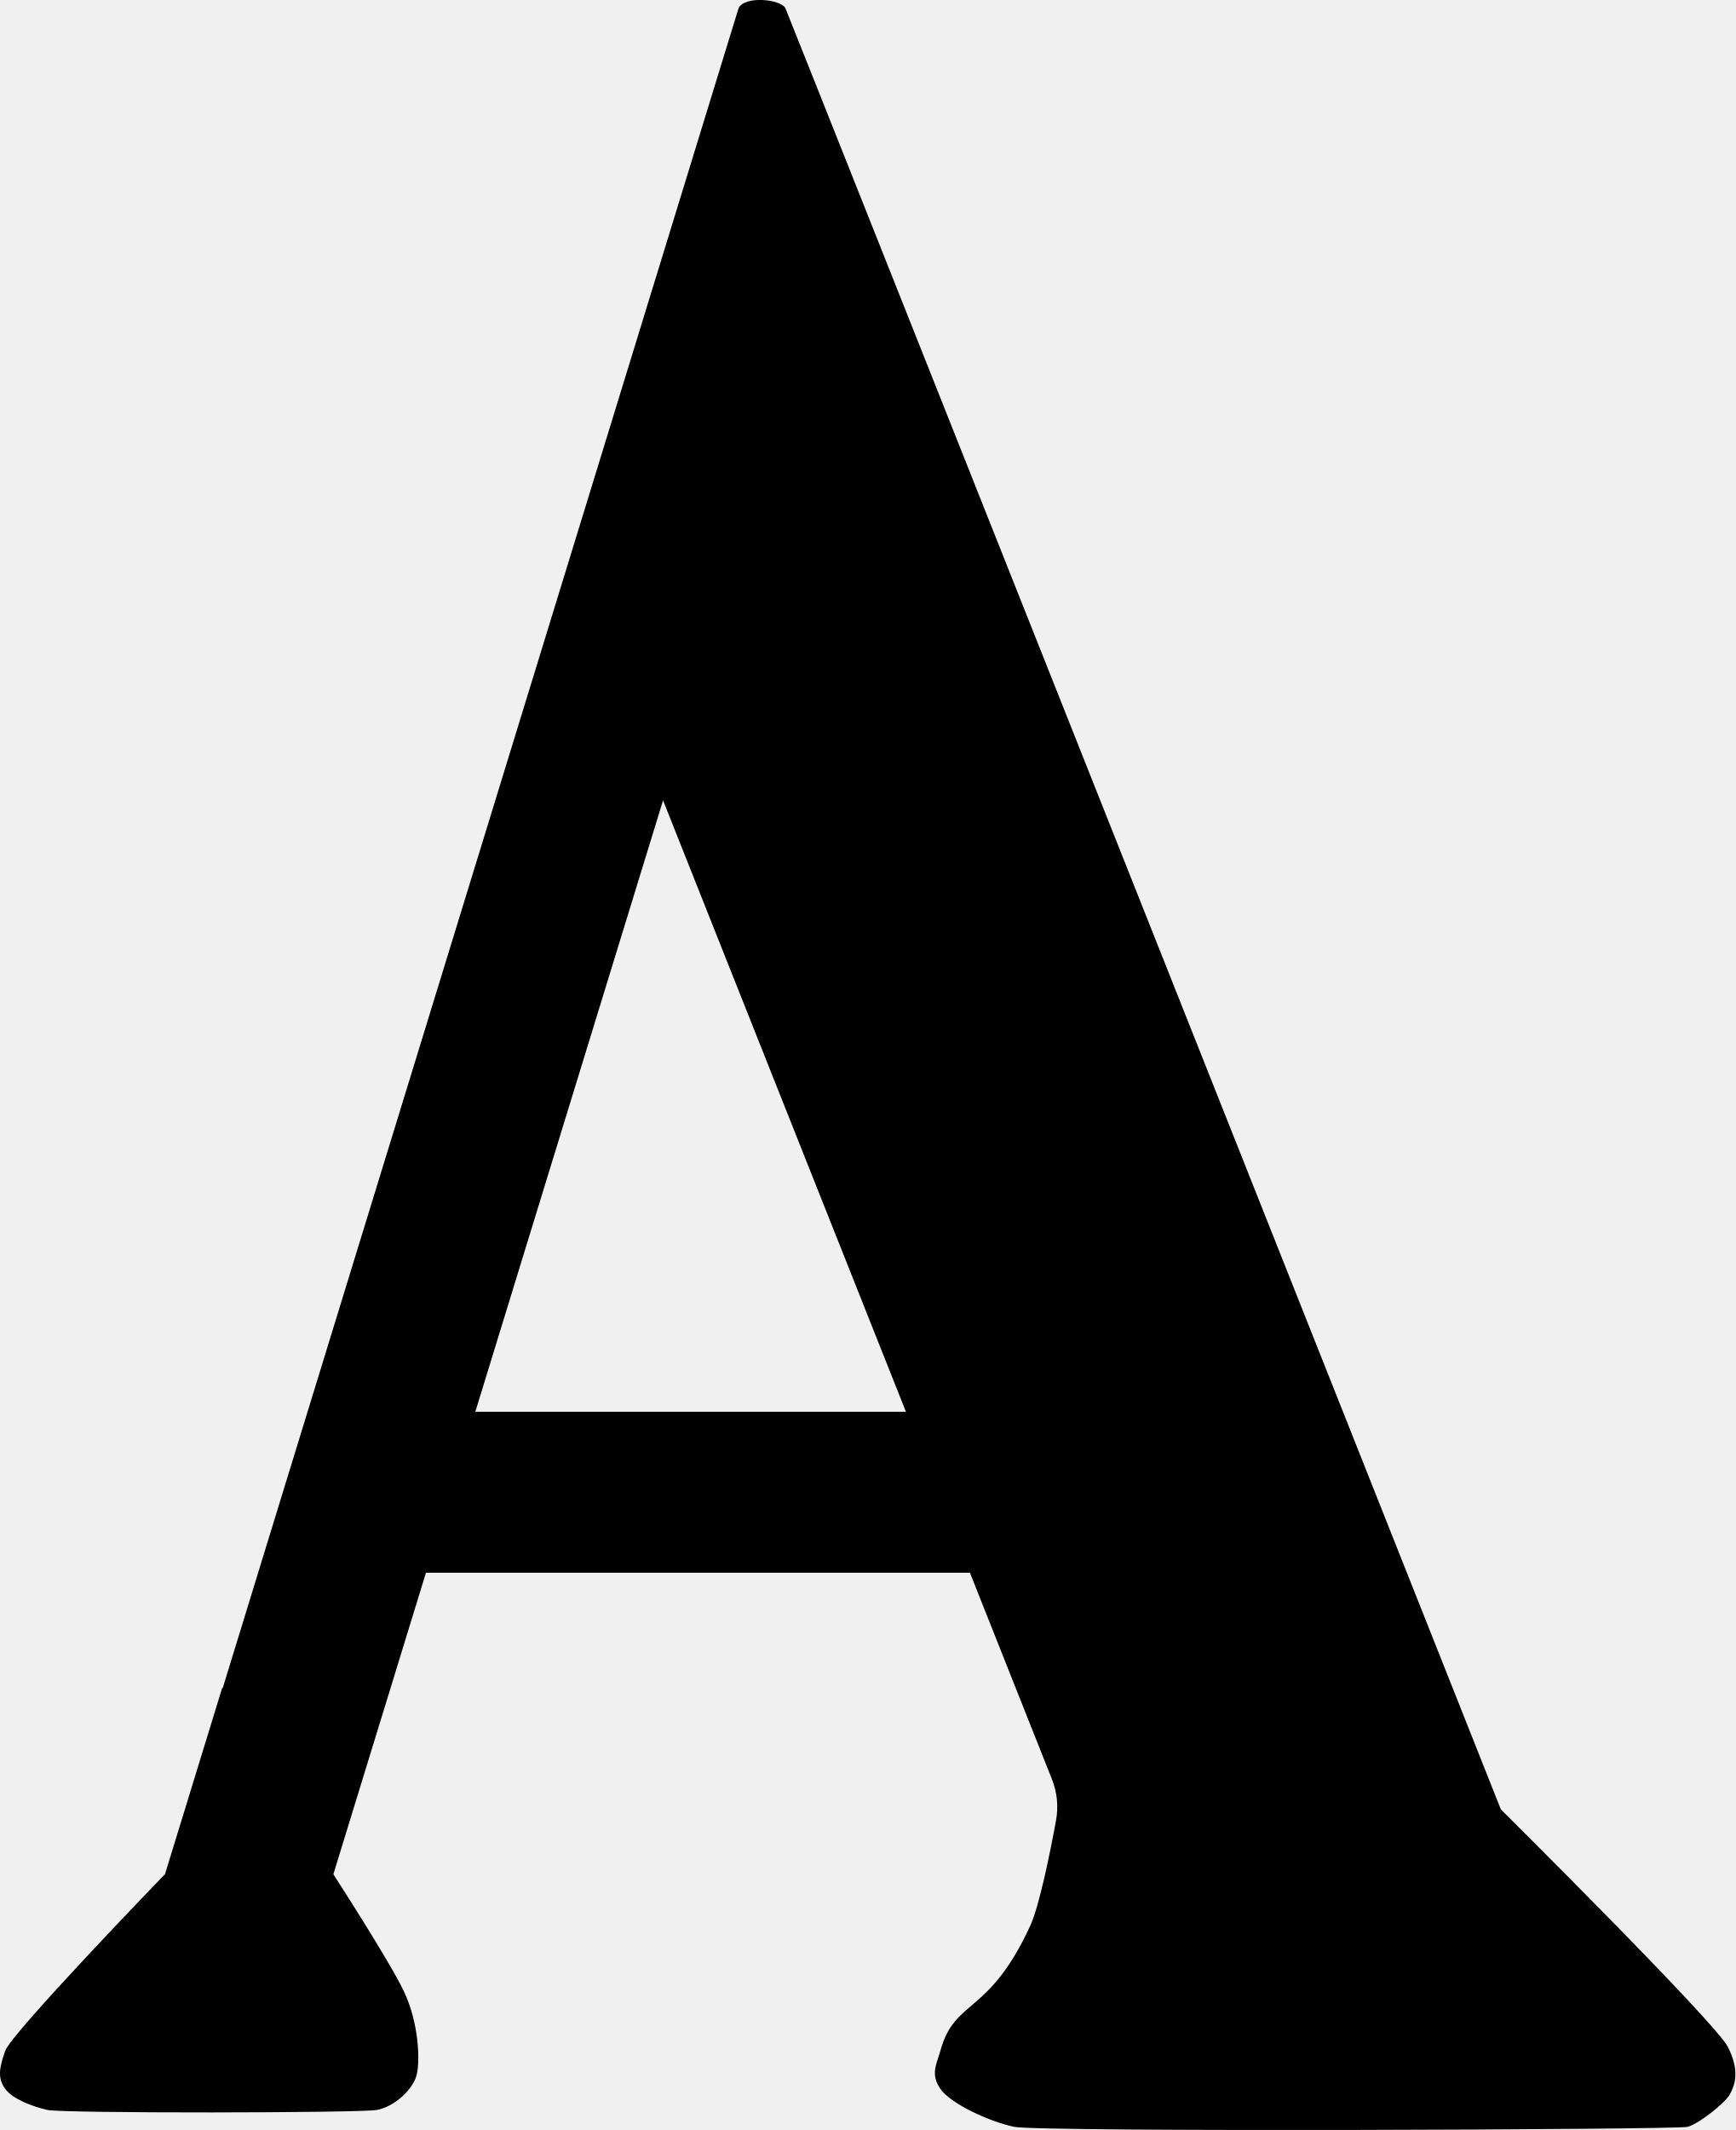
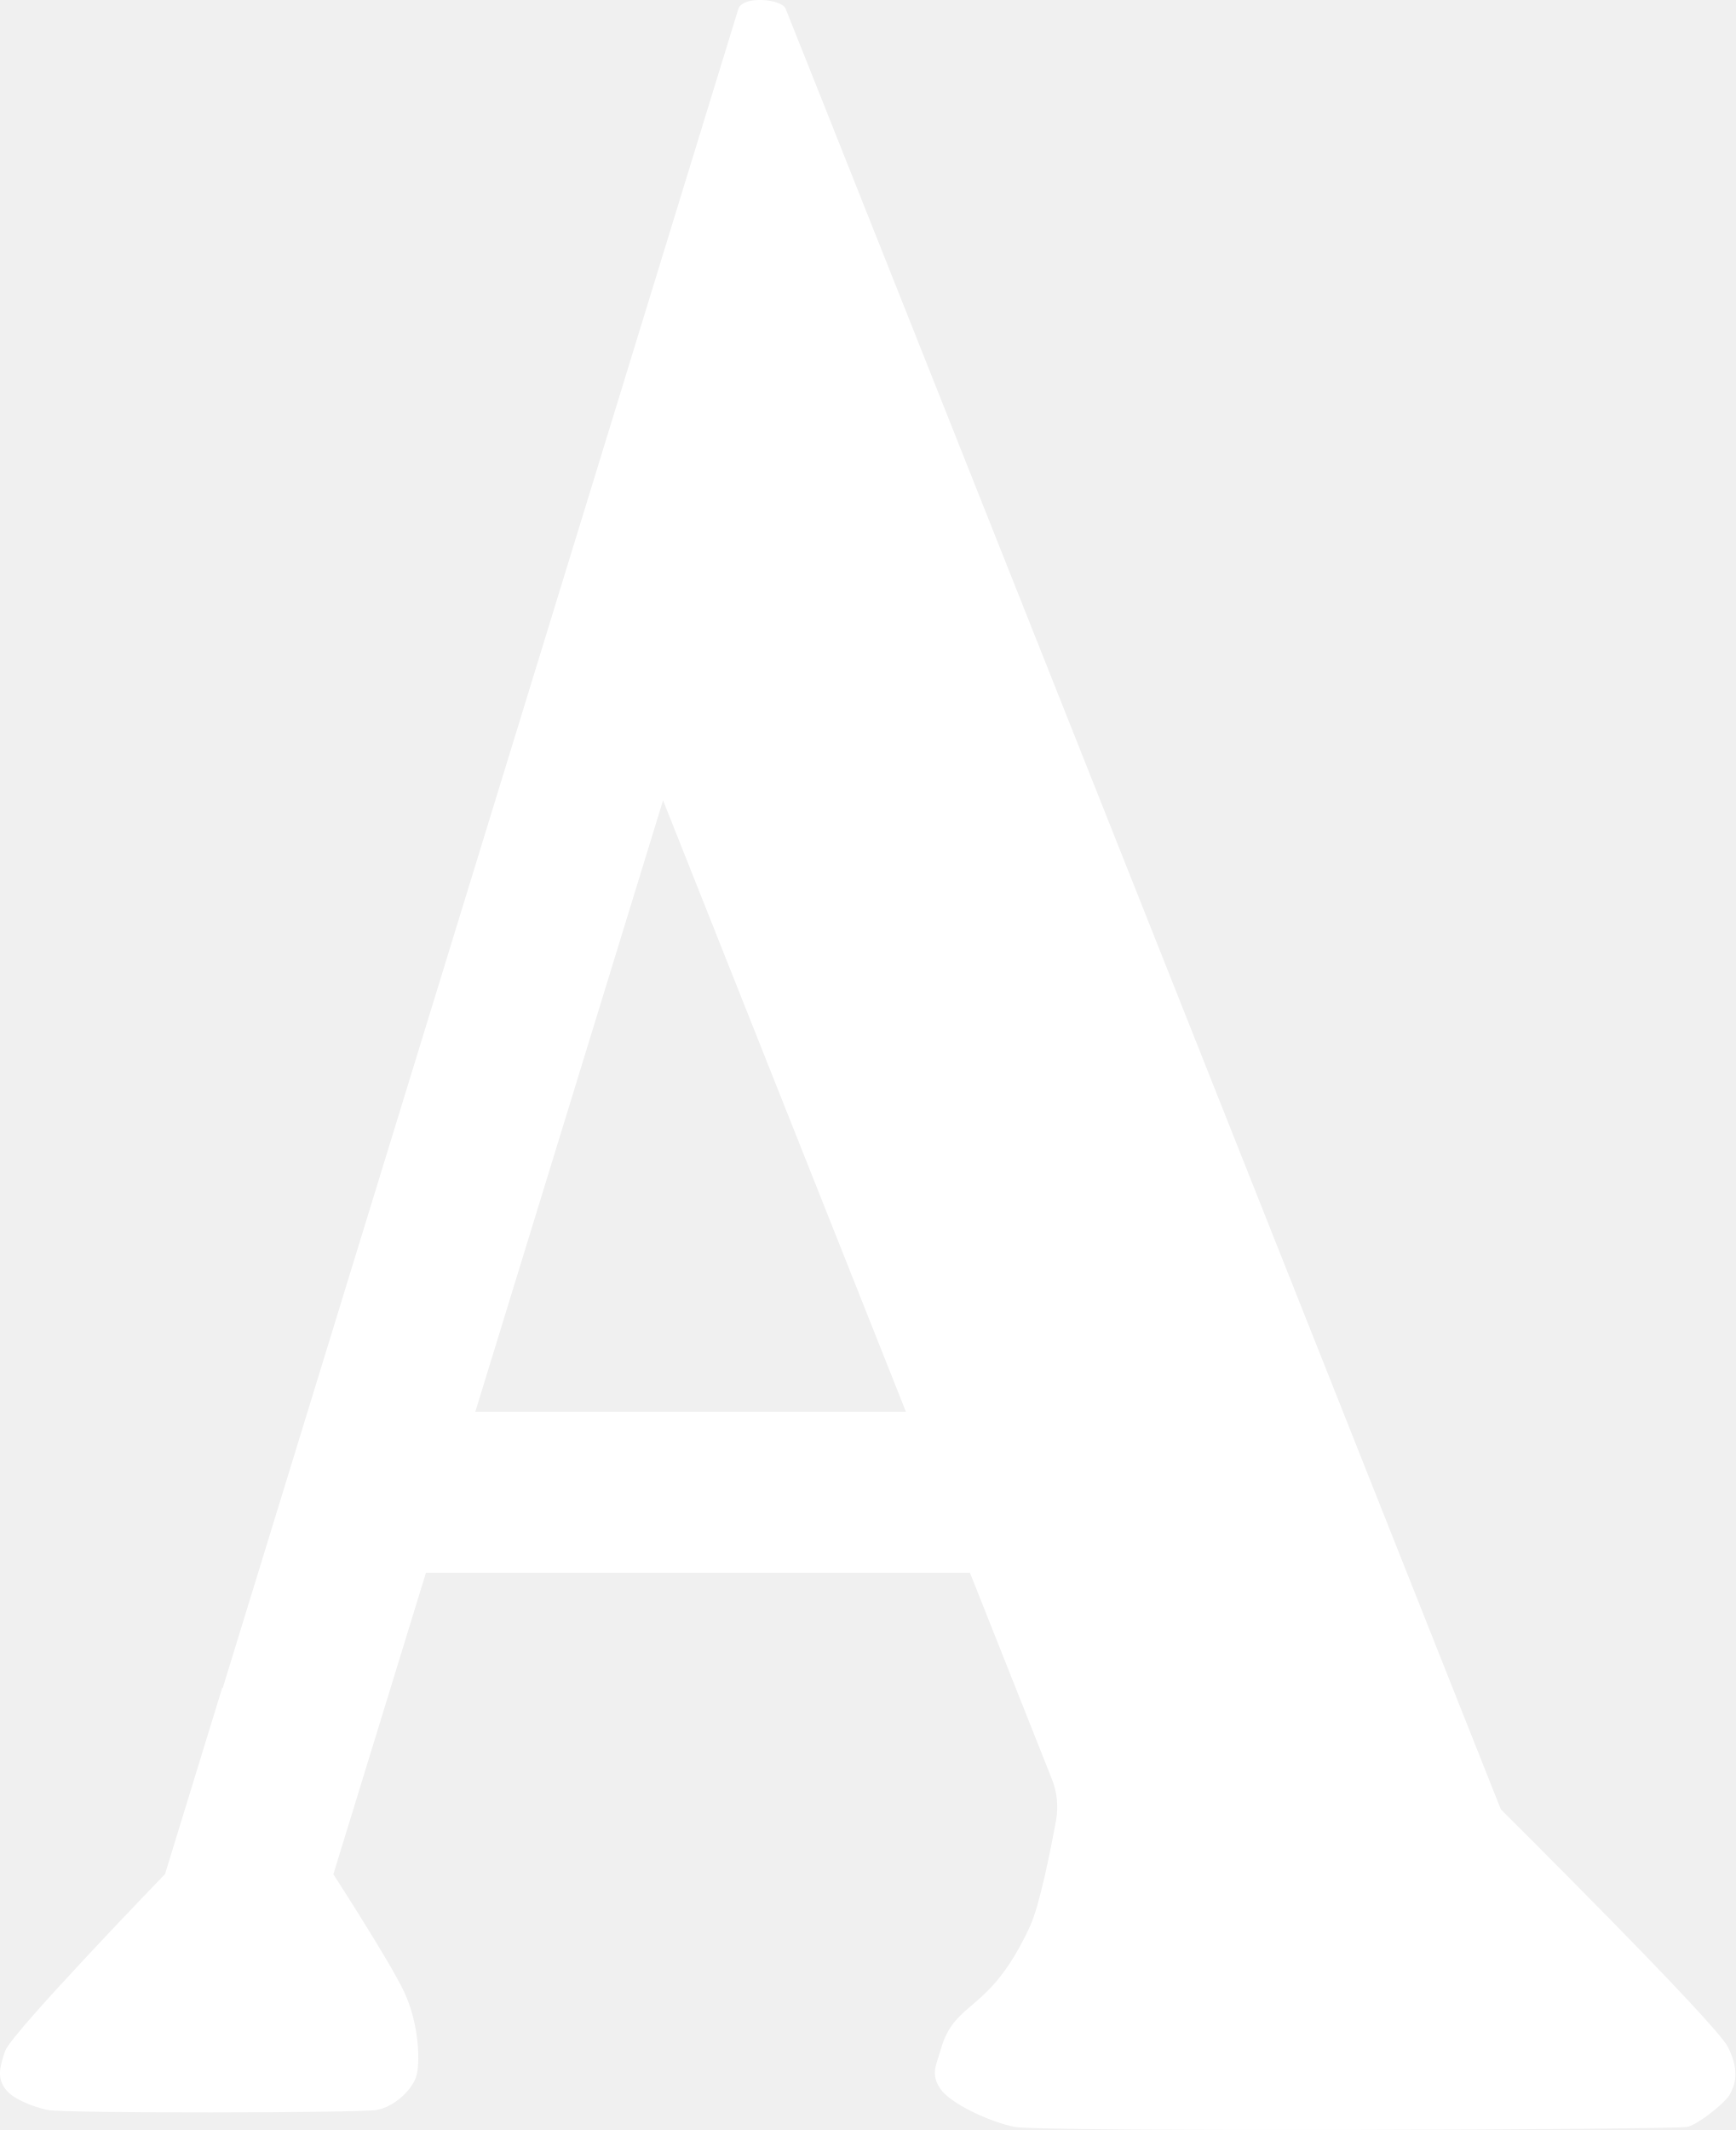
<svg xmlns="http://www.w3.org/2000/svg" id="Layer_1" data-name="Layer 1" viewBox="0 0 549.88 674.78">
  <defs>
    <style>
      .cls-1 {
-         stroke-width: 0px;
+         rotate: 0px;
      }
    </style>
  </defs>
-   <path class="cls-1" d="m547.44,648.36c-4.03-7.83-71.87-75.15-71.87-75.15,0,0-225.34-567.55-226.67-570.53-1.33-2.98-13.16-4.14-14.9,0-2.06,6.7-163.42,532.07-163.42,532.07l-.17-.05-18.12,59.01S3.65,644.01,1.65,649.7c-2.01,5.69-2.38,8.75,0,12.04,2.38,3.28,8.61,5.59,13.38,6.69,4.77,1.1,98.76.99,104.35,0,5.59-.99,11.67-6.61,12.71-11.37s.52-16.33-4.01-25.99c-4.5-9.6-22.26-37-22.45-37.3l29.34-95.53h172.37l25.99,65.43c1.65,4.16,2.1,8.7,1.28,13.11-1.78,9.67-5.22,26.91-8.19,33.36-13.2,28.64-23.85,22.81-28.45,39.56-1.2,4.27-3.21,7.37,0,12.04,3.21,4.67,15.38,10.35,23.41,12.04,8.03,1.69,209.88.92,213.37,0,3.49-.91,11.87-7.54,13.38-10.29,1.51-2.75,3.35-7.3-.67-15.12Zm-396.83-201.11l59.49-193.7,76.96,193.7h-136.45Z" />
+   <path class="cls-1" fill="white" d="m547.44,648.36c-4.03-7.83-71.87-75.15-71.87-75.15,0,0-225.34-567.55-226.67-570.53-1.33-2.98-13.16-4.14-14.9,0-2.06,6.7-163.42,532.07-163.42,532.07l-.17-.05-18.12,59.01S3.65,644.01,1.65,649.7c-2.01,5.69-2.38,8.75,0,12.04,2.38,3.28,8.61,5.59,13.38,6.69,4.77,1.1,98.76.99,104.35,0,5.59-.99,11.67-6.61,12.71-11.37s.52-16.33-4.01-25.99c-4.5-9.6-22.26-37-22.45-37.3l29.34-95.53h172.37l25.99,65.43c1.65,4.16,2.1,8.7,1.28,13.11-1.78,9.67-5.22,26.91-8.19,33.36-13.2,28.64-23.85,22.81-28.45,39.56-1.2,4.27-3.21,7.37,0,12.04,3.21,4.67,15.38,10.35,23.41,12.04,8.03,1.69,209.88.92,213.37,0,3.49-.91,11.87-7.54,13.38-10.29,1.51-2.75,3.35-7.3-.67-15.12Zm-396.83-201.11l59.49-193.7,76.96,193.7h-136.45Z" />
</svg>
